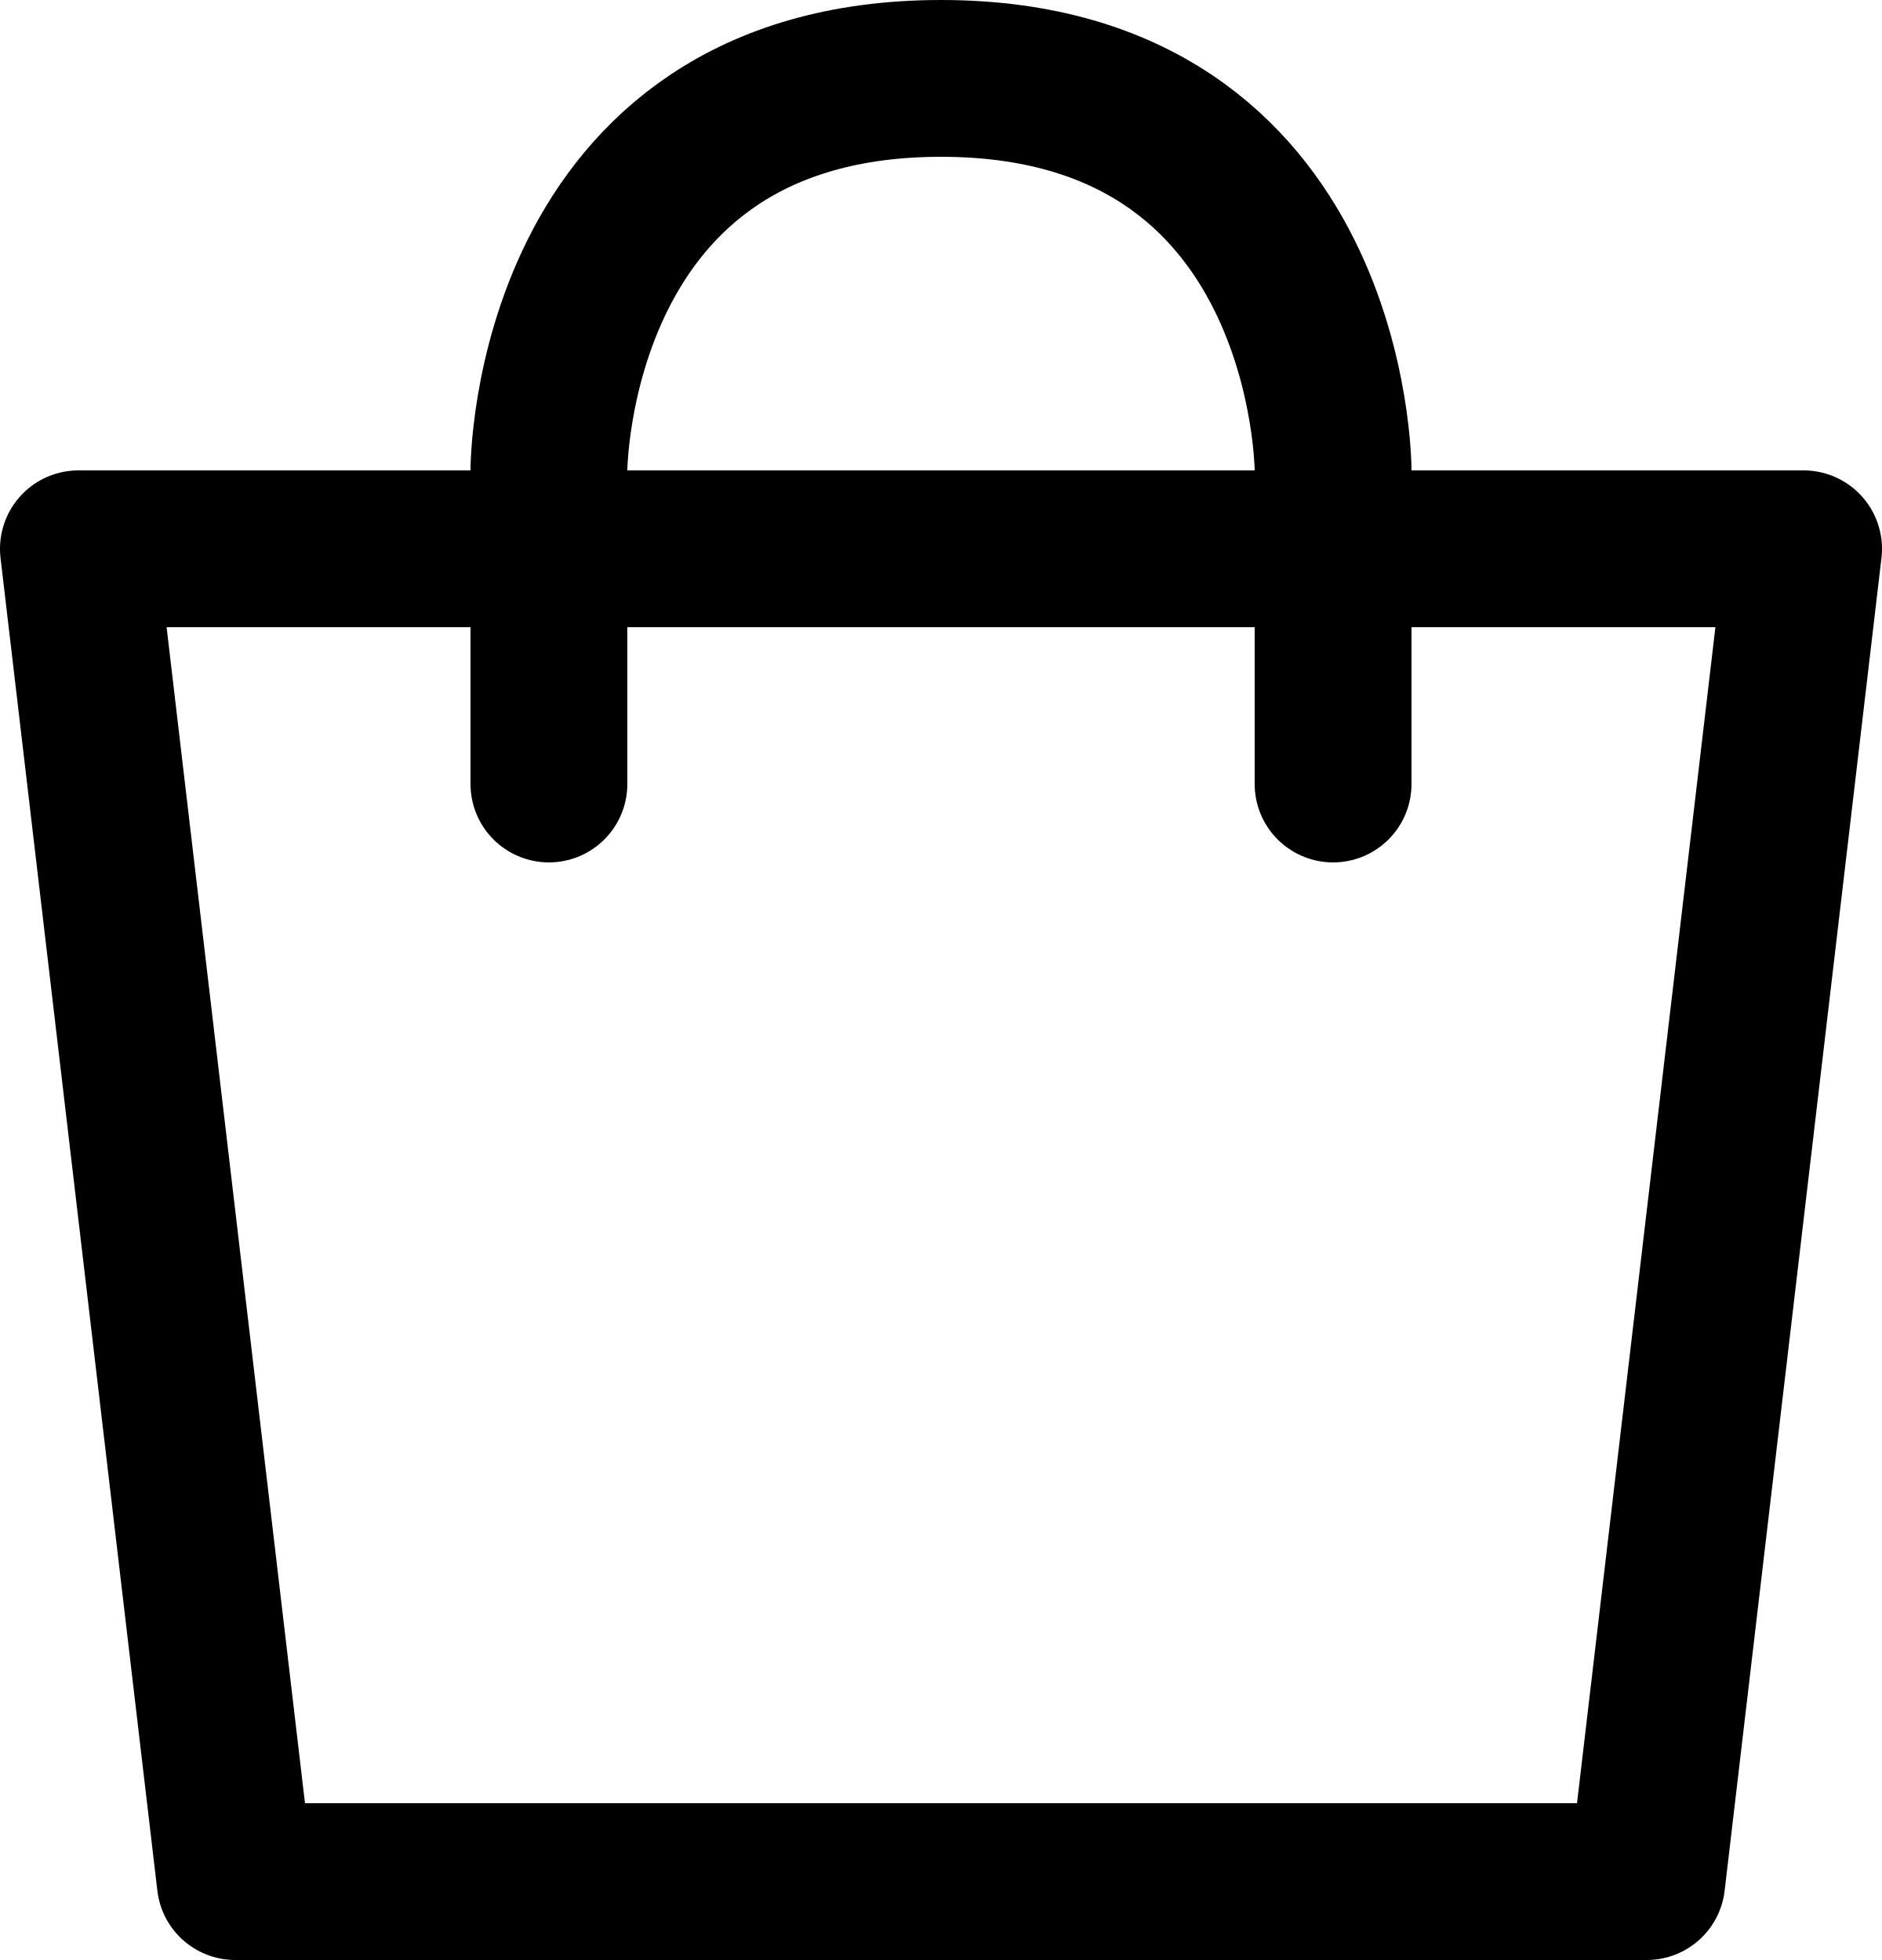
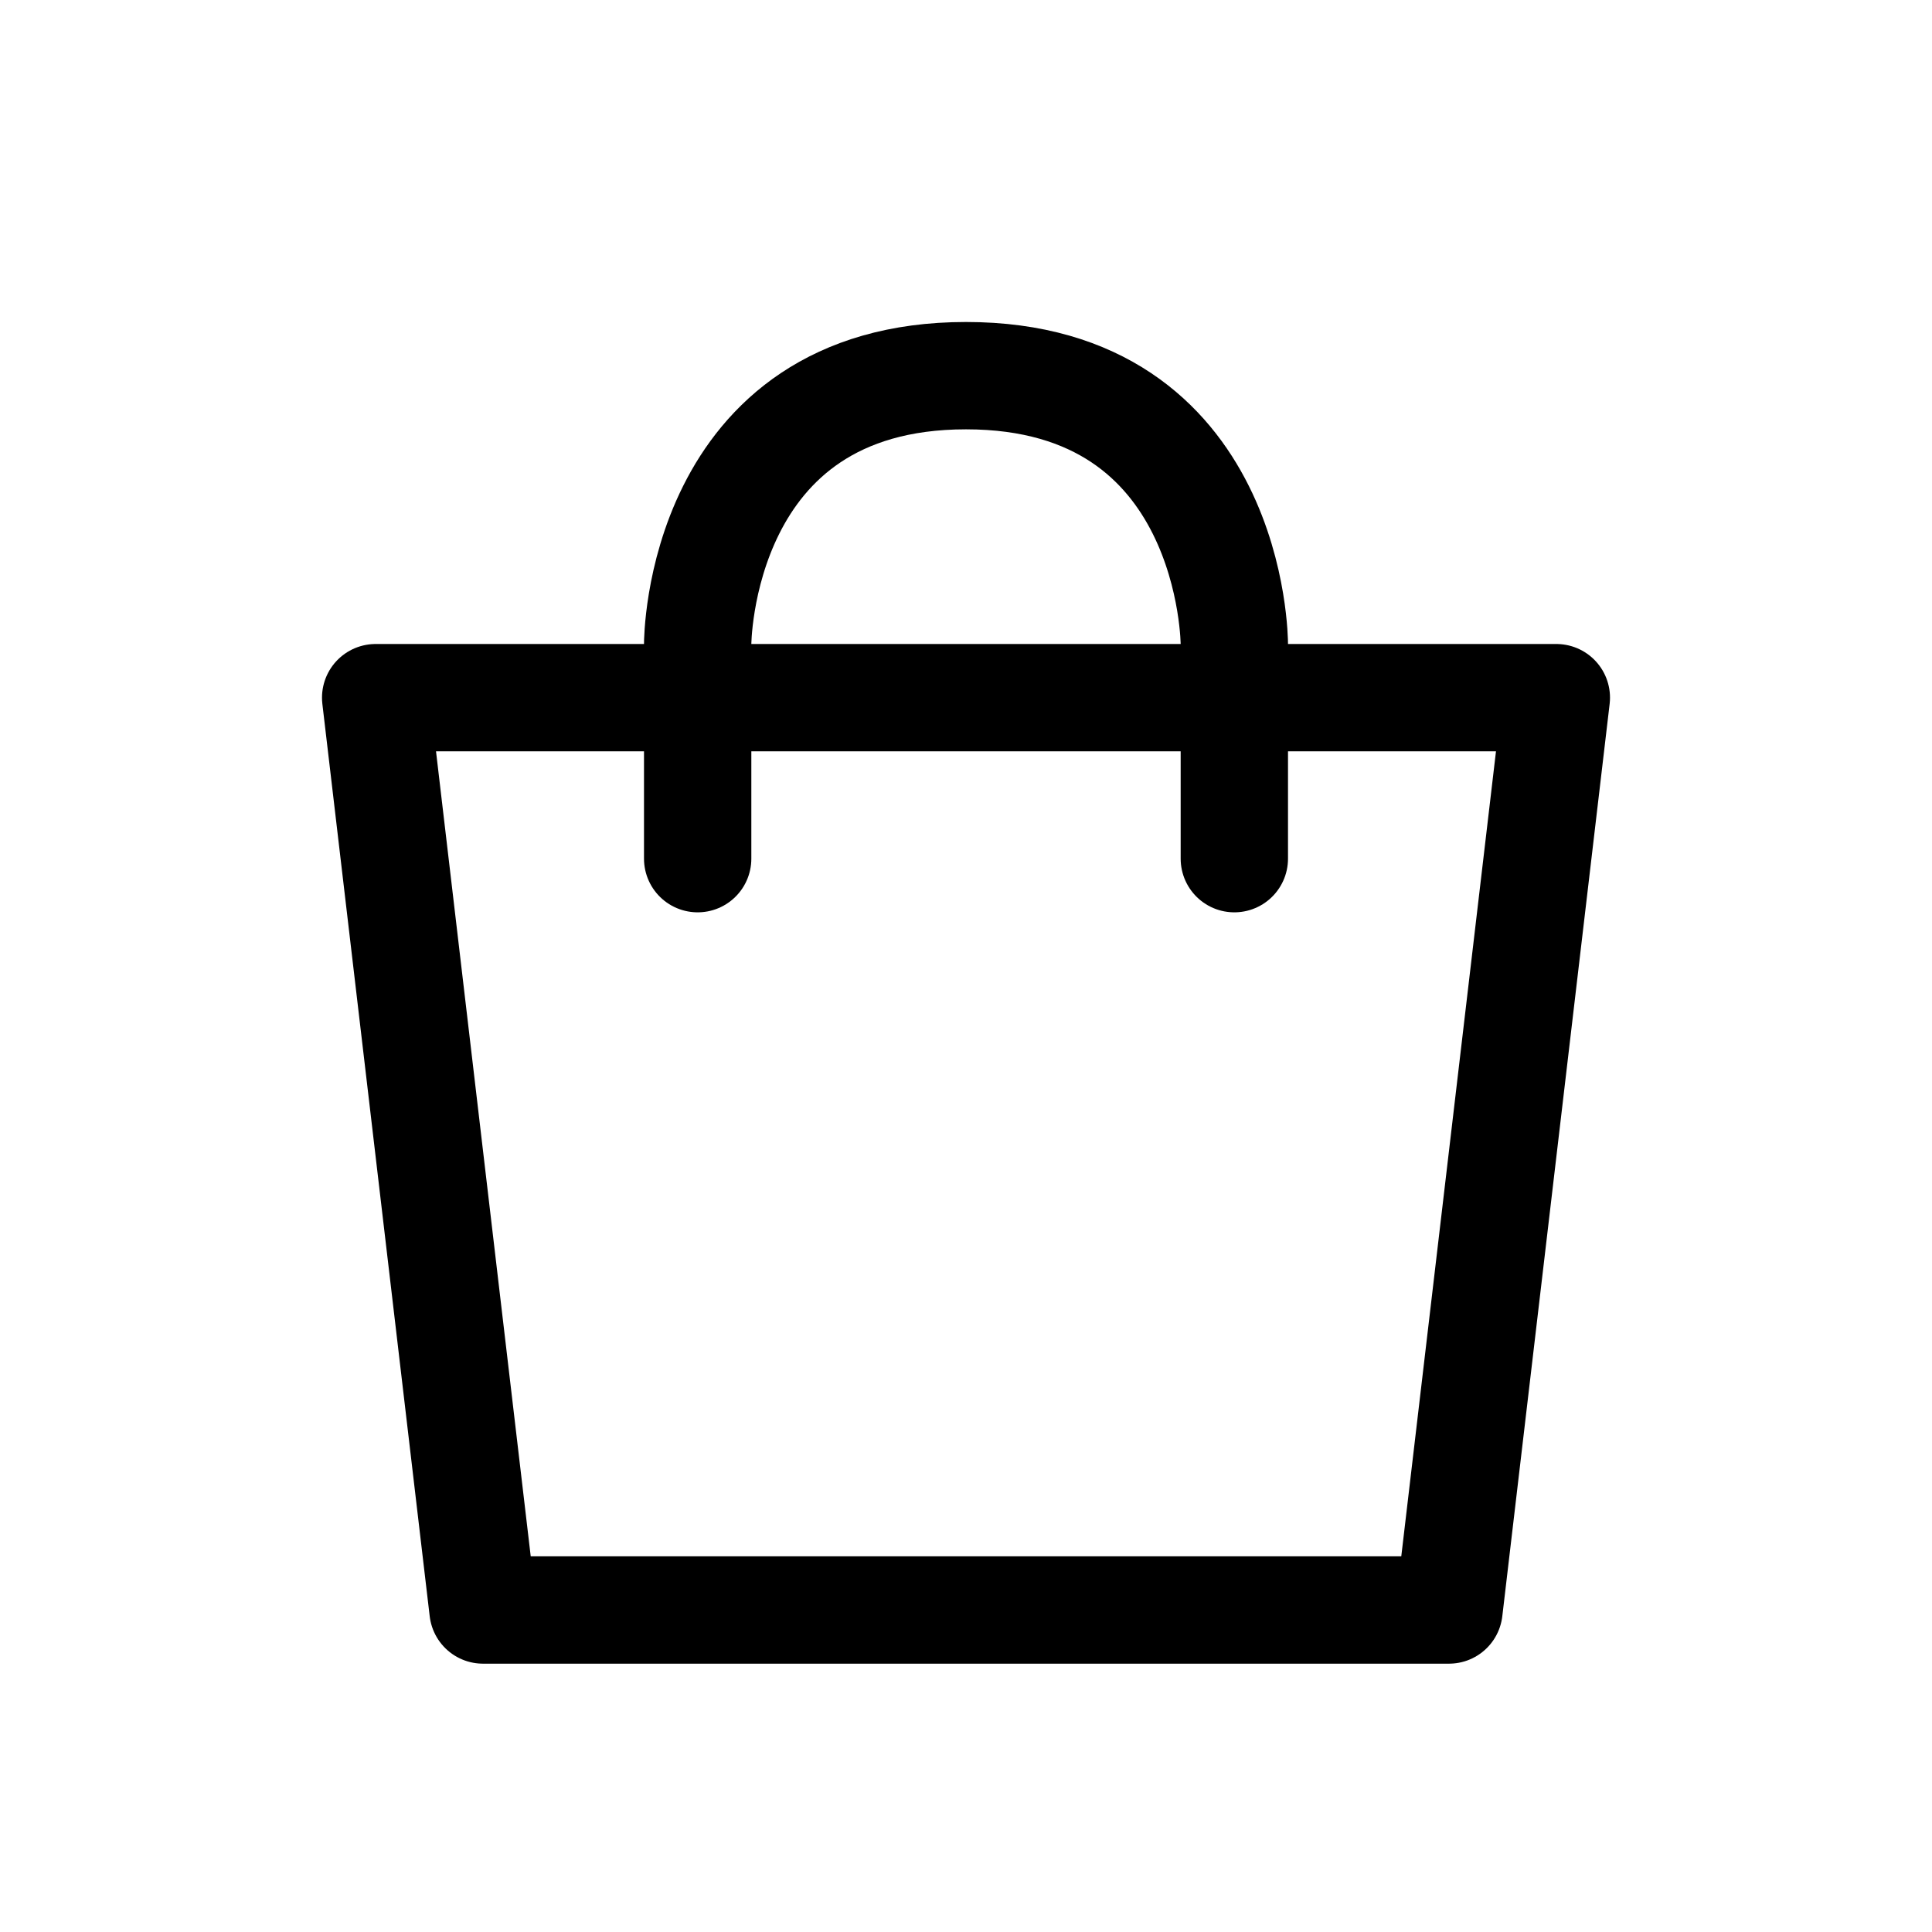
- <svg xmlns="http://www.w3.org/2000/svg" width="24" height="25" viewBox="0 0 24 25">
-   <g id="icon" transform="translate(-6 -7)">
+ <svg xmlns="http://www.w3.org/2000/svg" id="ic_cart" width="36" height="36" viewBox="0 0 36 36">
+   <rect id="area" width="36" height="36" fill="none" />
+   <g id="icon" transform="translate(0 -1)">
    <path id="_00" data-name="00" d="M1017,177h22l-2,17h-18Z" transform="translate(-1010 -163)" fill="none" stroke="#000" stroke-linecap="round" stroke-linejoin="round" stroke-width="2" />
    <path id="_00-2" data-name="00" d="M13,16V12s0-5,5-5,5,5,5,5v4" transform="translate(0 1)" fill="none" stroke="#000" stroke-linecap="round" stroke-width="2" />
  </g>
</svg>
